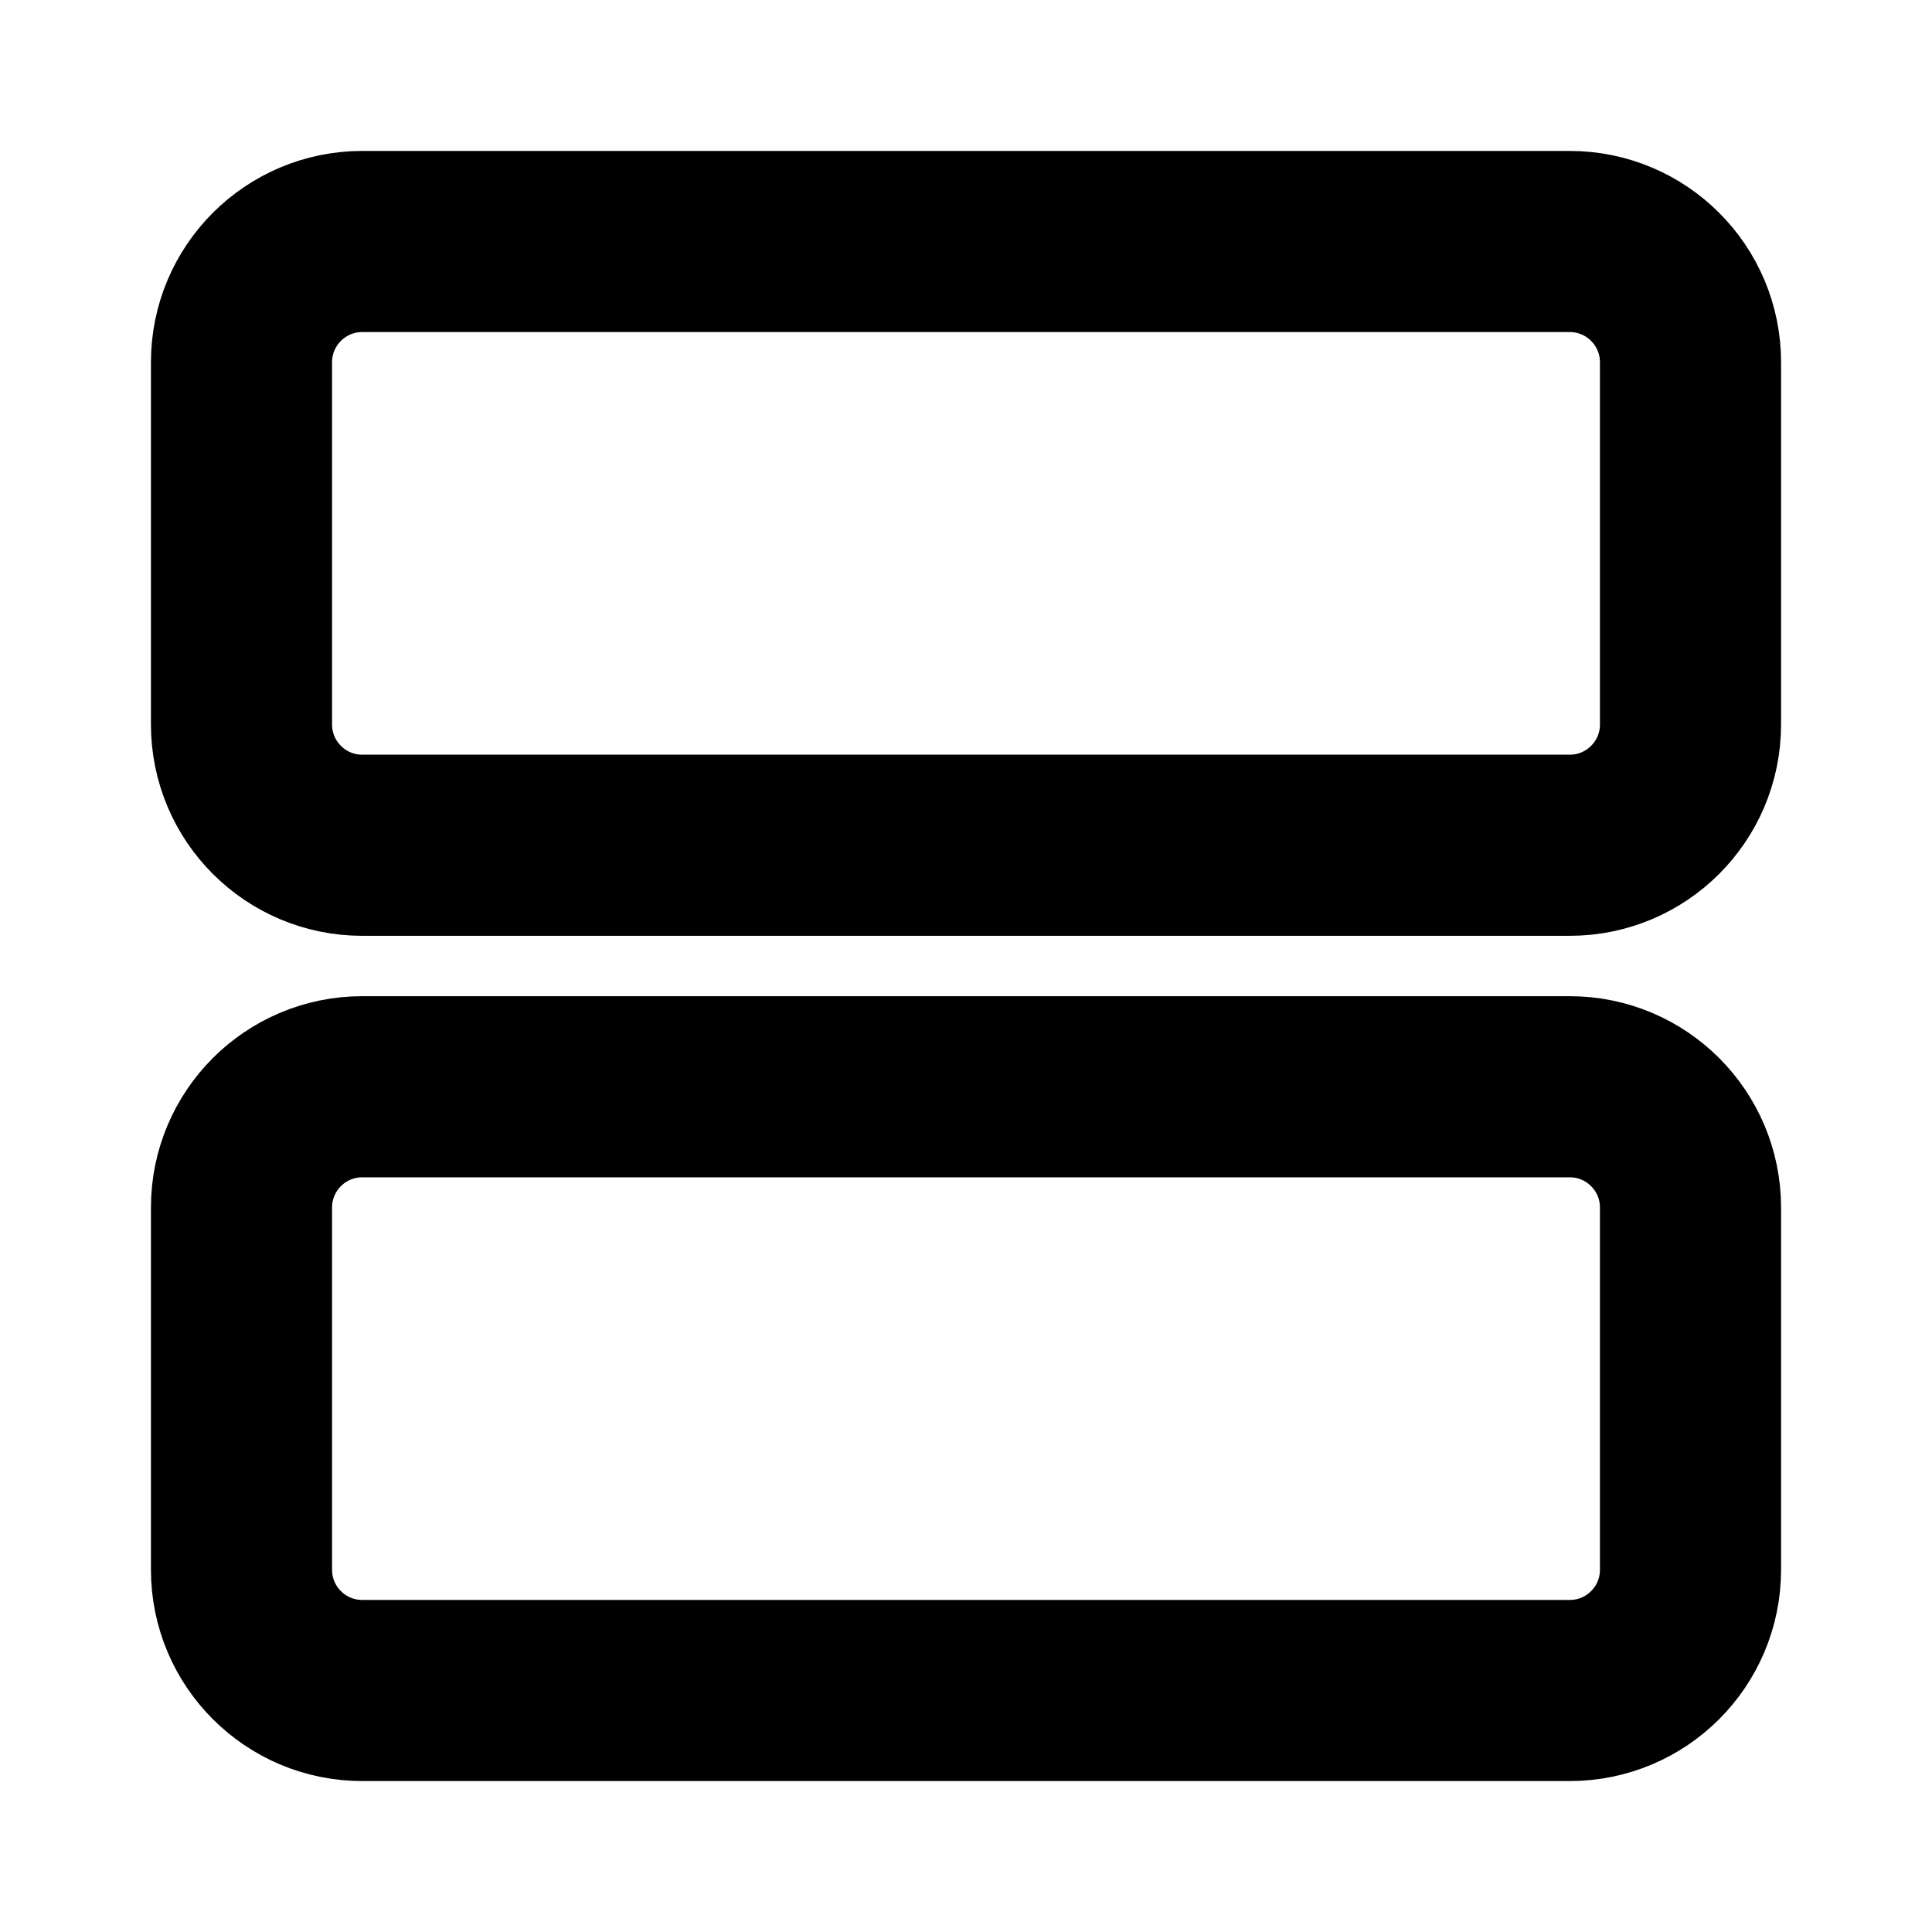
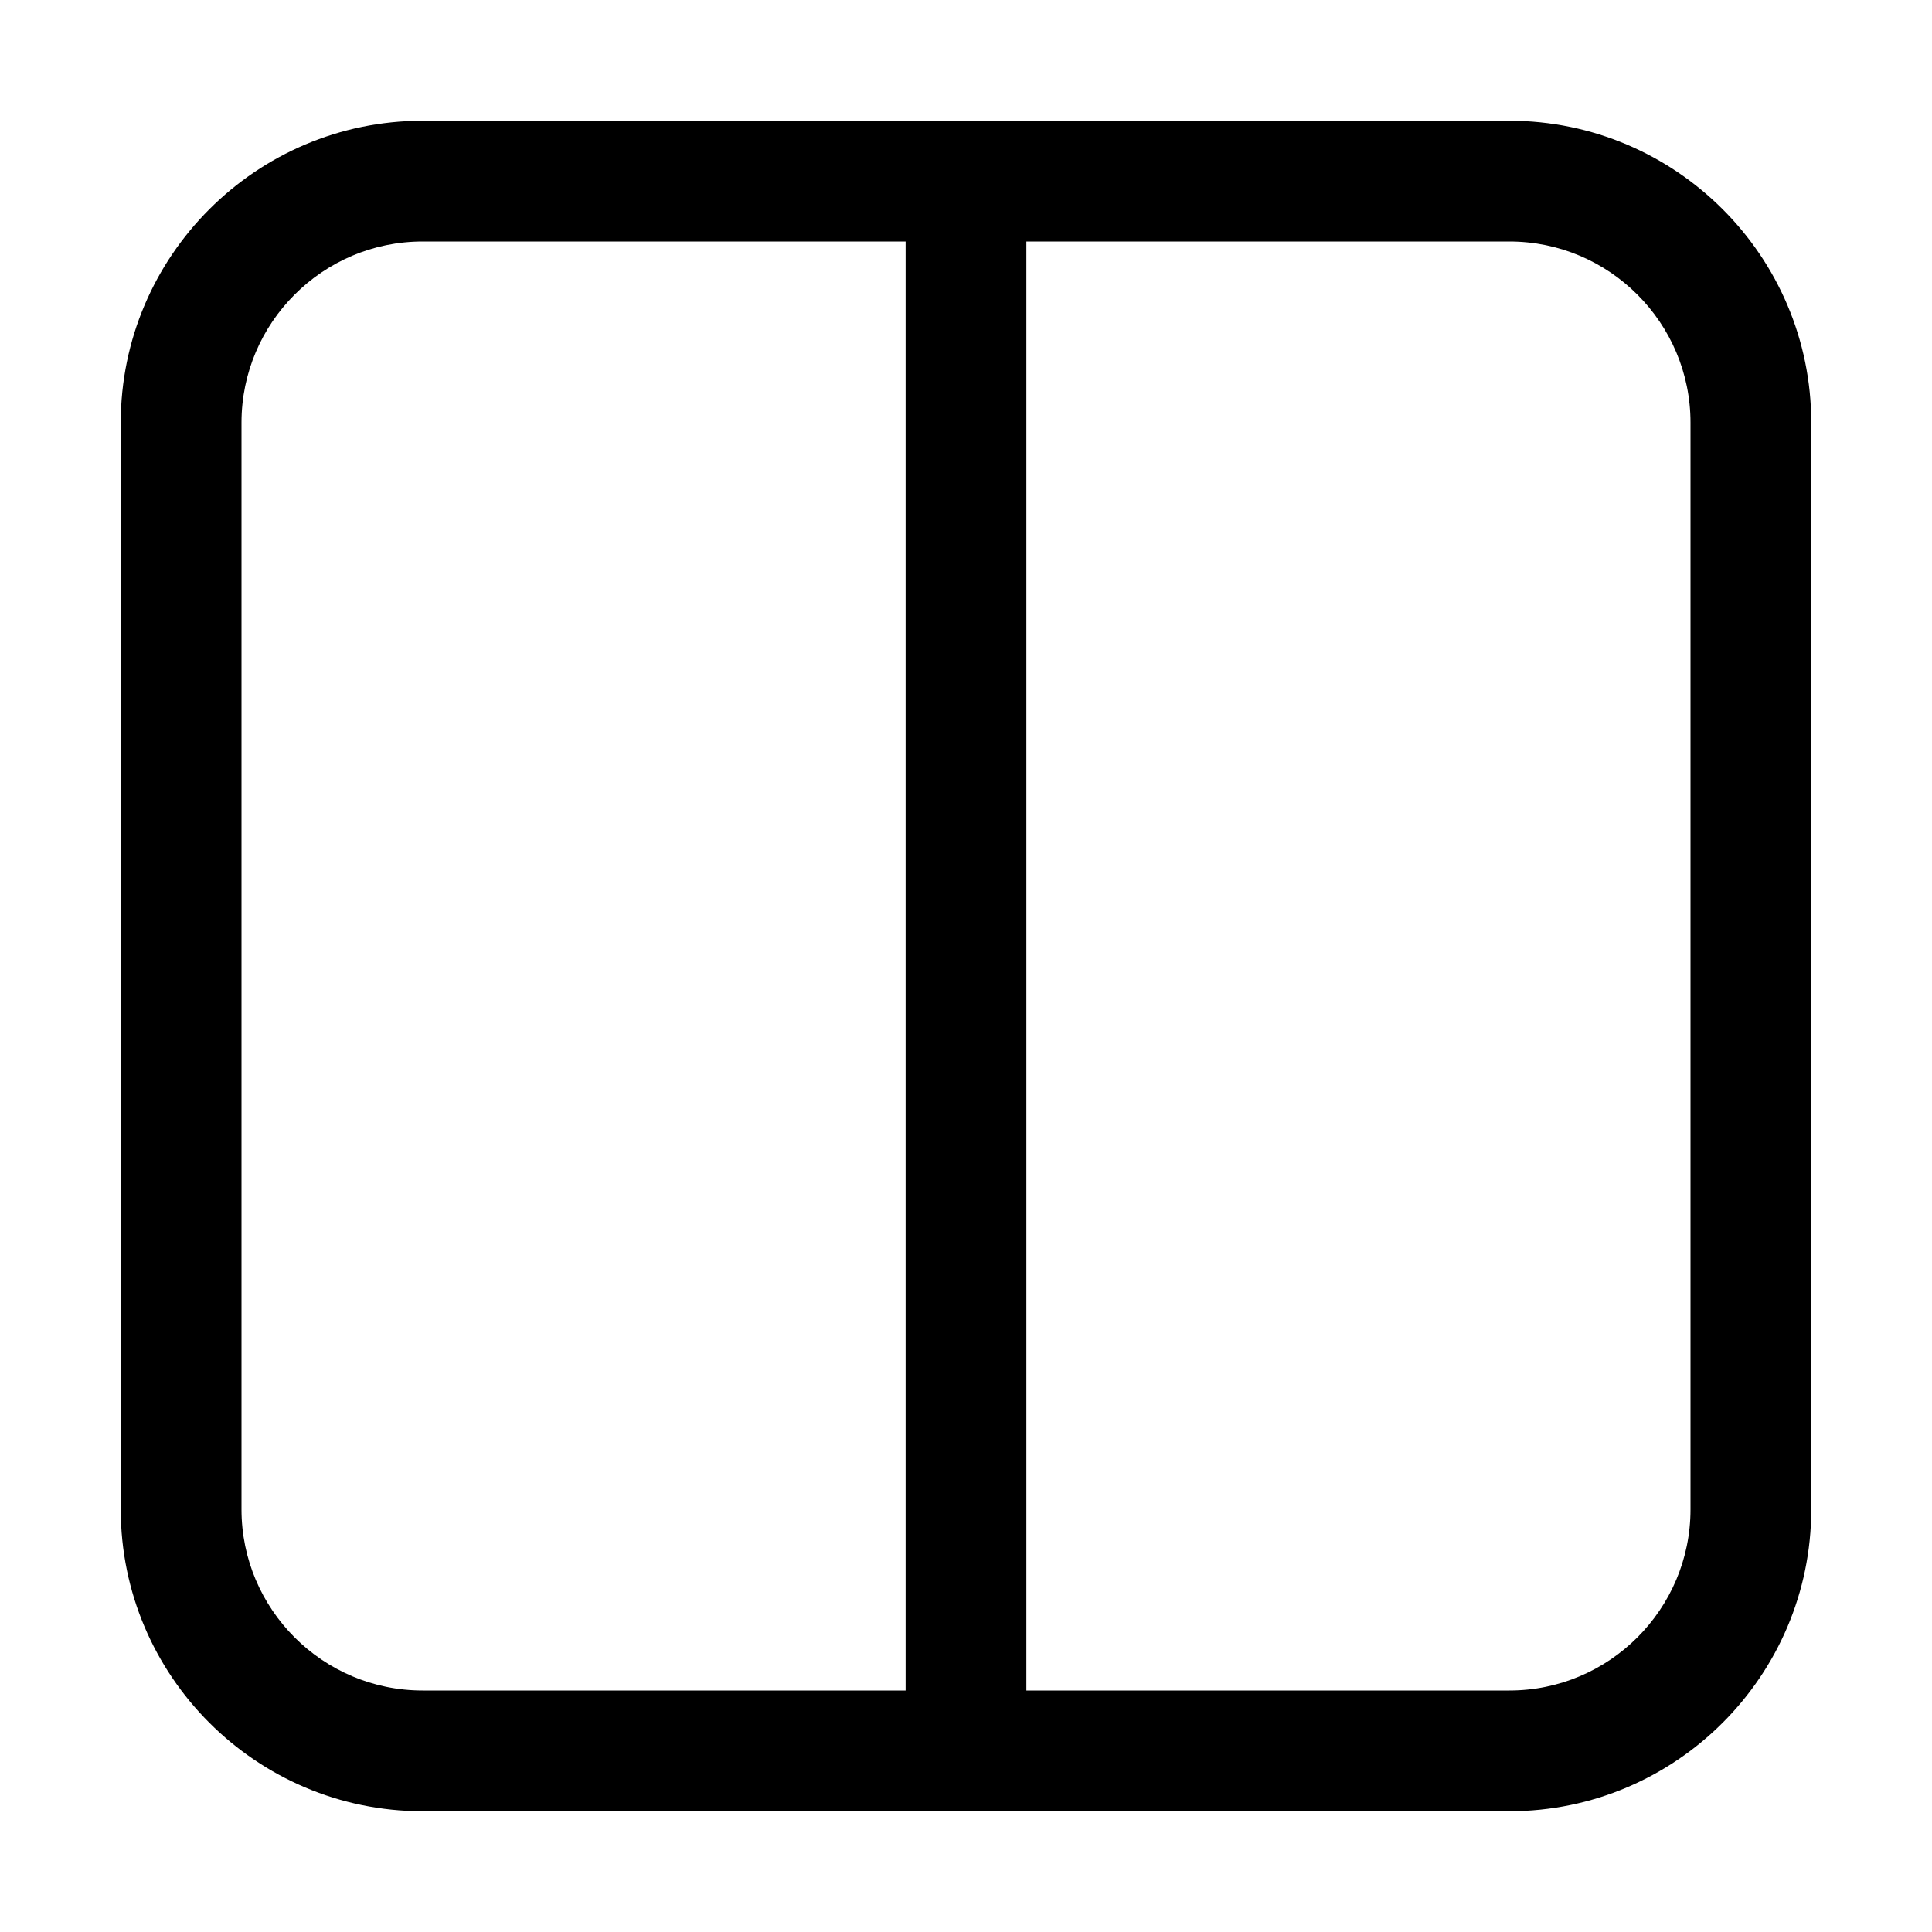
- <svg xmlns="http://www.w3.org/2000/svg" viewBox="0 0 16 16" fill="currentColor">
-   <rect x="2" y="2" width="12" height="5" rx="1" fill="none" stroke="currentColor" stroke-width="1.5" />
-   <rect x="2" y="9" width="12" height="5" rx="1" fill="none" stroke="currentColor" stroke-width="1.5" />
+ <svg xmlns="http://www.w3.org/2000/svg" width="16" height="16" viewBox="0 0 16 16" fill="currentColor">
+   <path d="M12.5 1H3.5C2.122 1 1 2.122 1 3.5V12.5C1 13.878 2.122 15 3.5 15H12.5C13.878 15 15 13.878 15 12.5V3.5C15 2.122 13.878 1 12.5 1ZM2 12.5V3.5C2 2.673 2.673 2 3.5 2H7.5V14H3.5C2.673 14 2 13.327 2 12.5ZM14 12.5C14 13.327 13.327 14 12.5 14H8.5V2H12.5C13.327 2 14 2.673 14 3.5V12.5Z" />
</svg>
